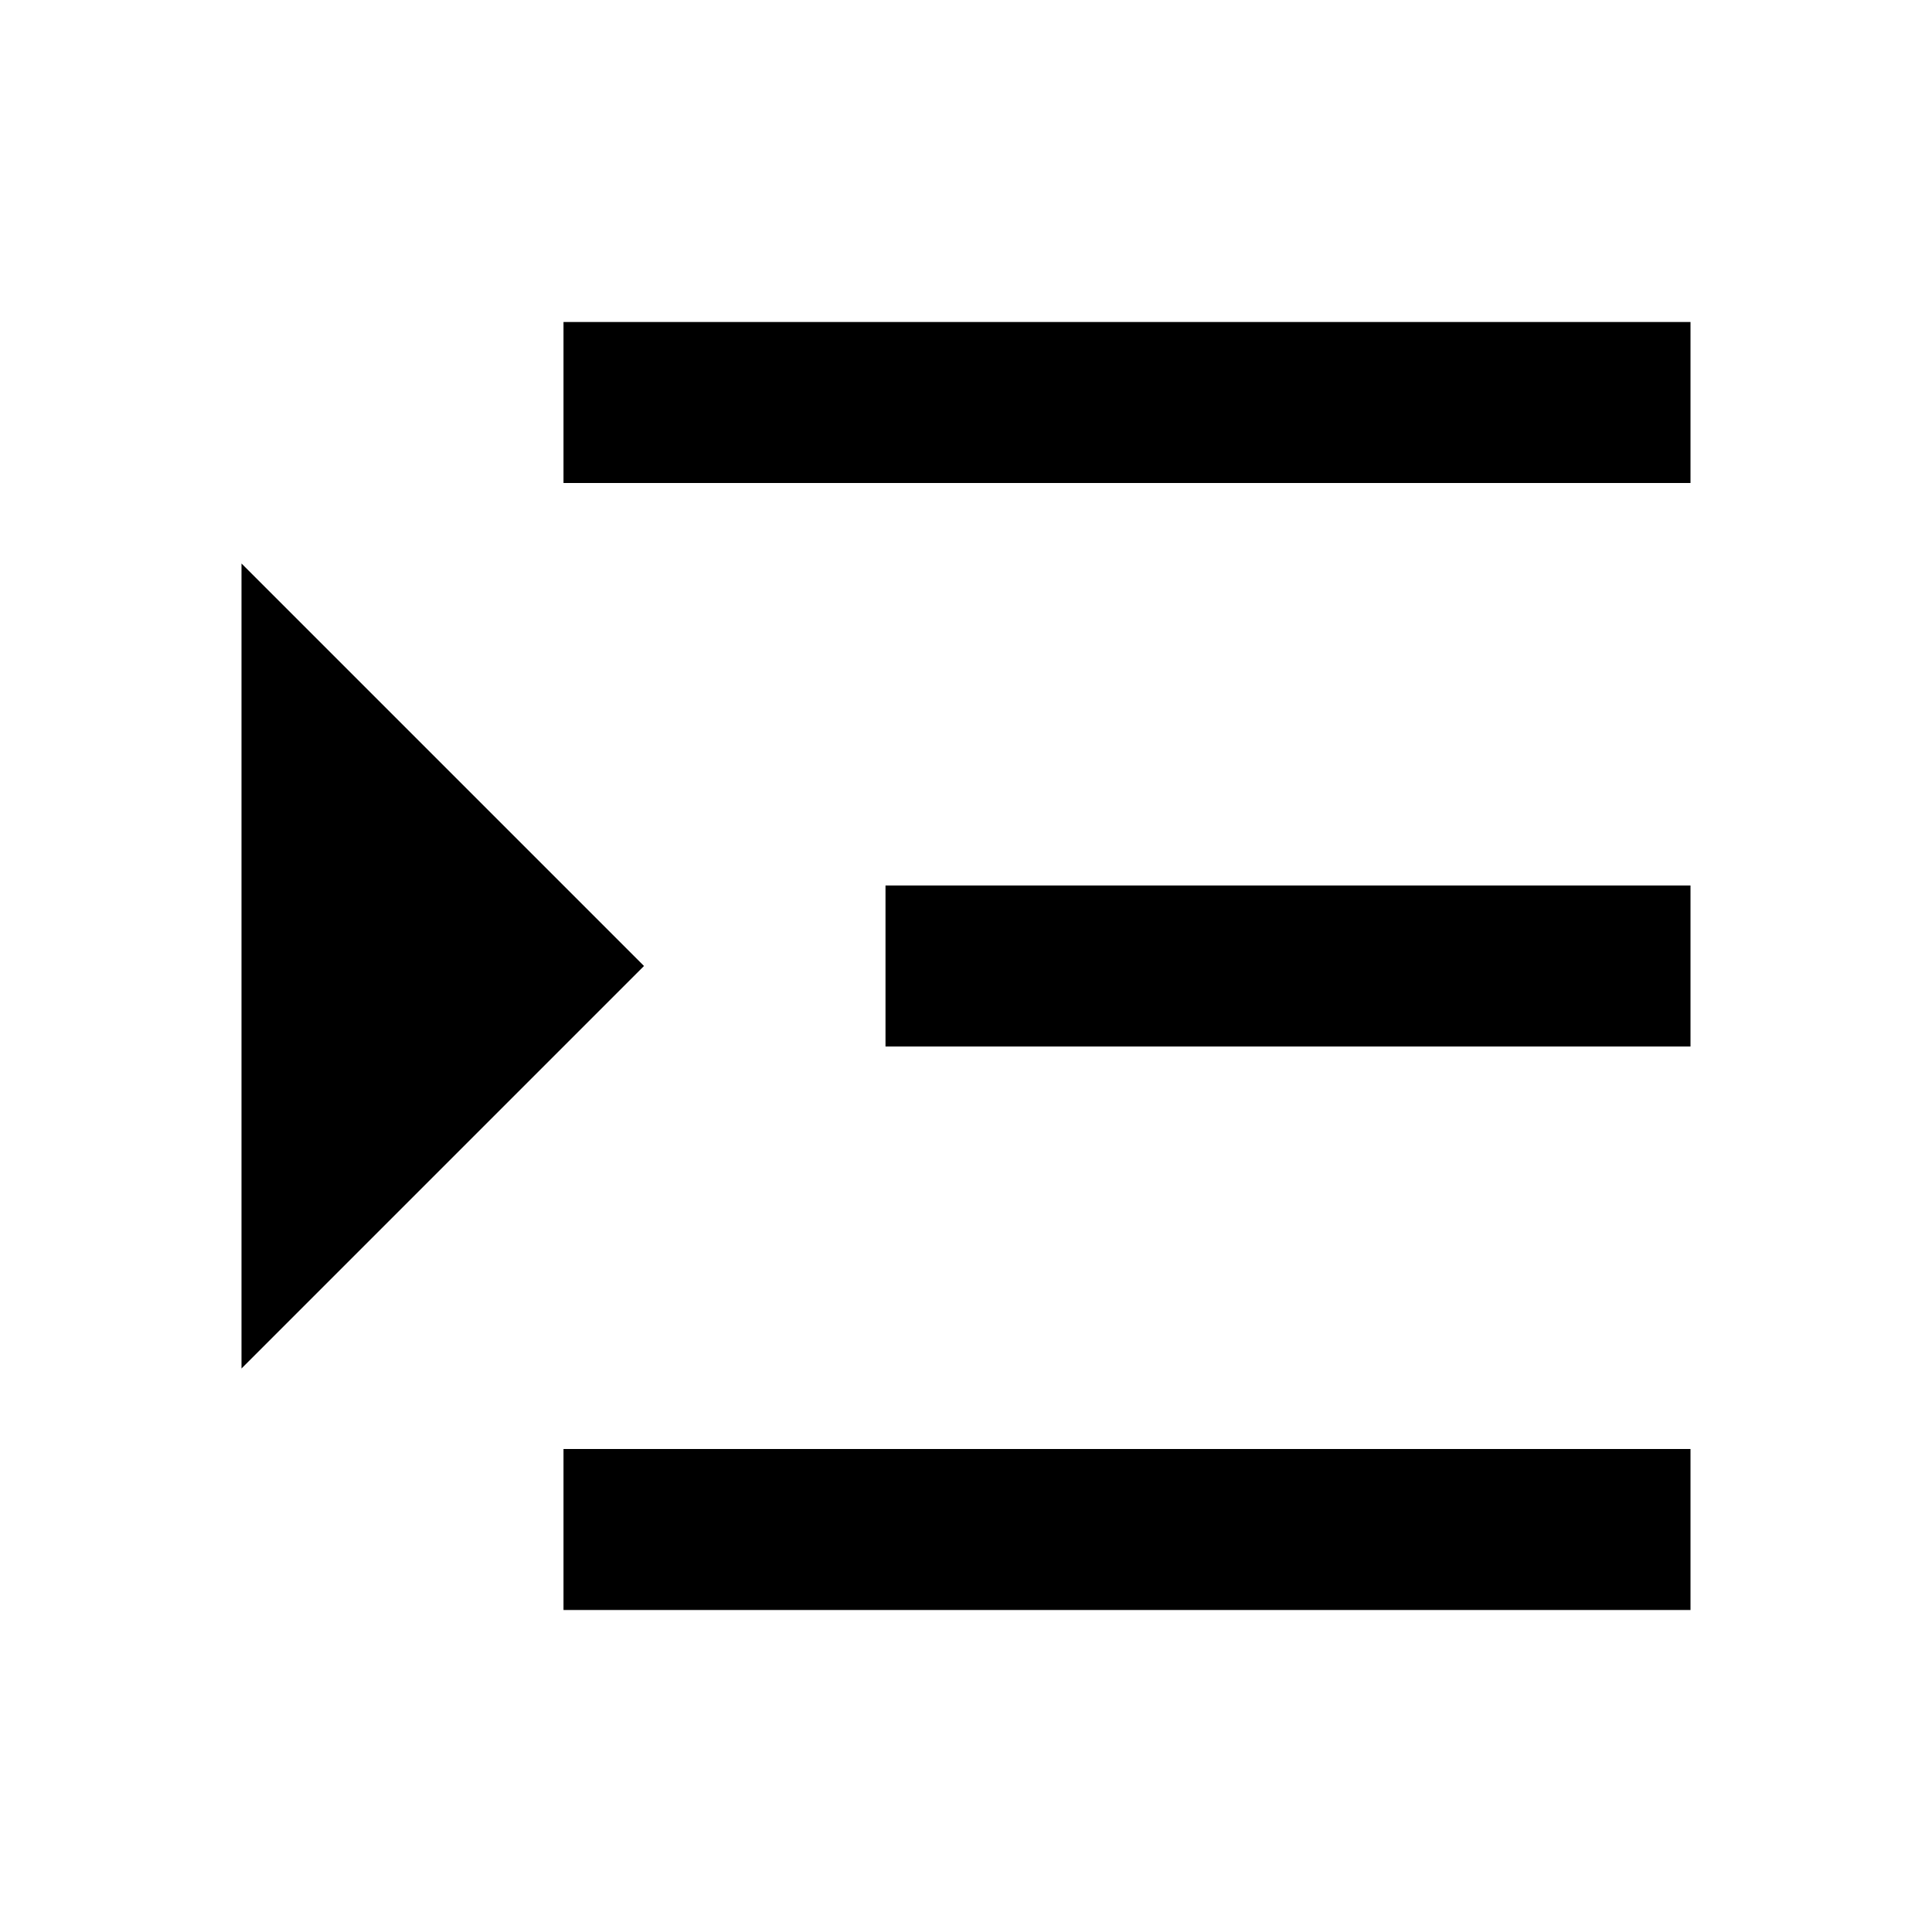
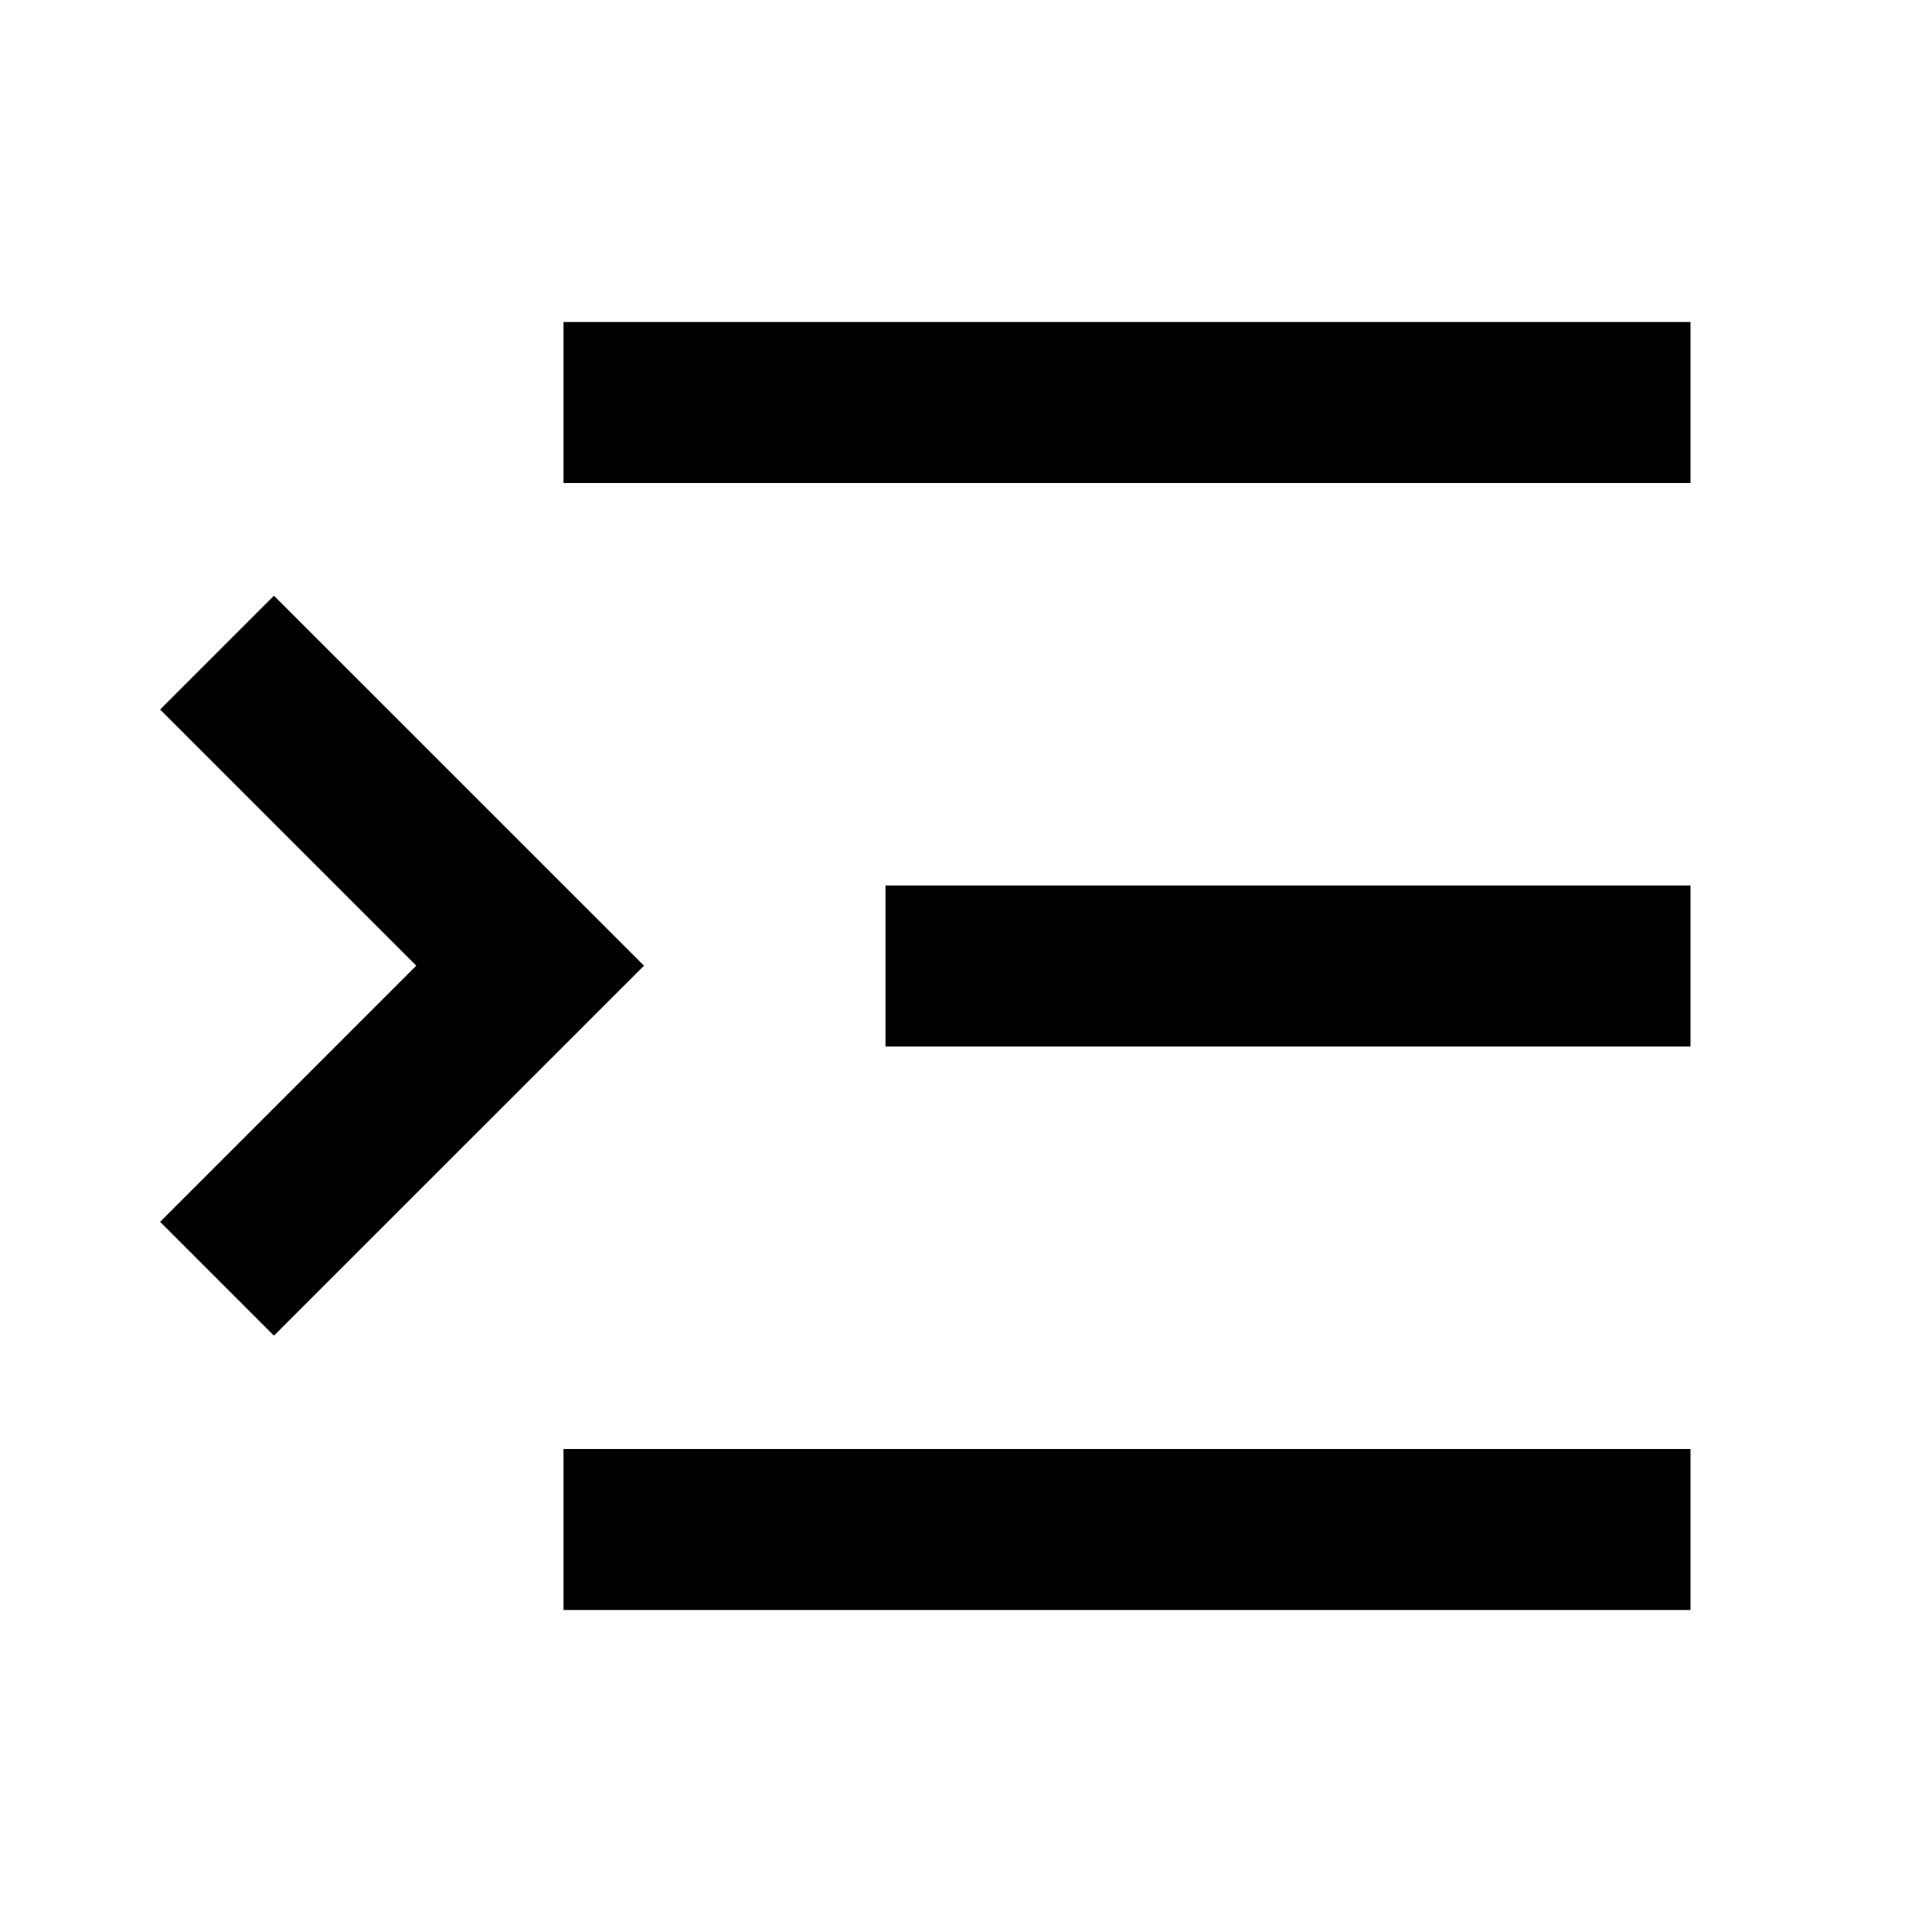
<svg xmlns="http://www.w3.org/2000/svg" viewBox="0 0 24 24" data-license="Apache License 2.0" data-source="RemixIcon" fill="currentColor">
-   <path d="M21 4H7V6H21V4ZM21 11H11V13H21V11ZM21 18H7V20H21V18ZM3 17V7L8 12L3 17Z" />
+   <path d="M21 4H7V6H21V4ZM21 11H11V13H21V11ZM21 18H7V20H21V18ZM1.989 8.814L3.403 7.4L8 11.996L3.403 16.592L1.989 15.178L5.171 11.996L1.989 8.814Z" />
</svg>
